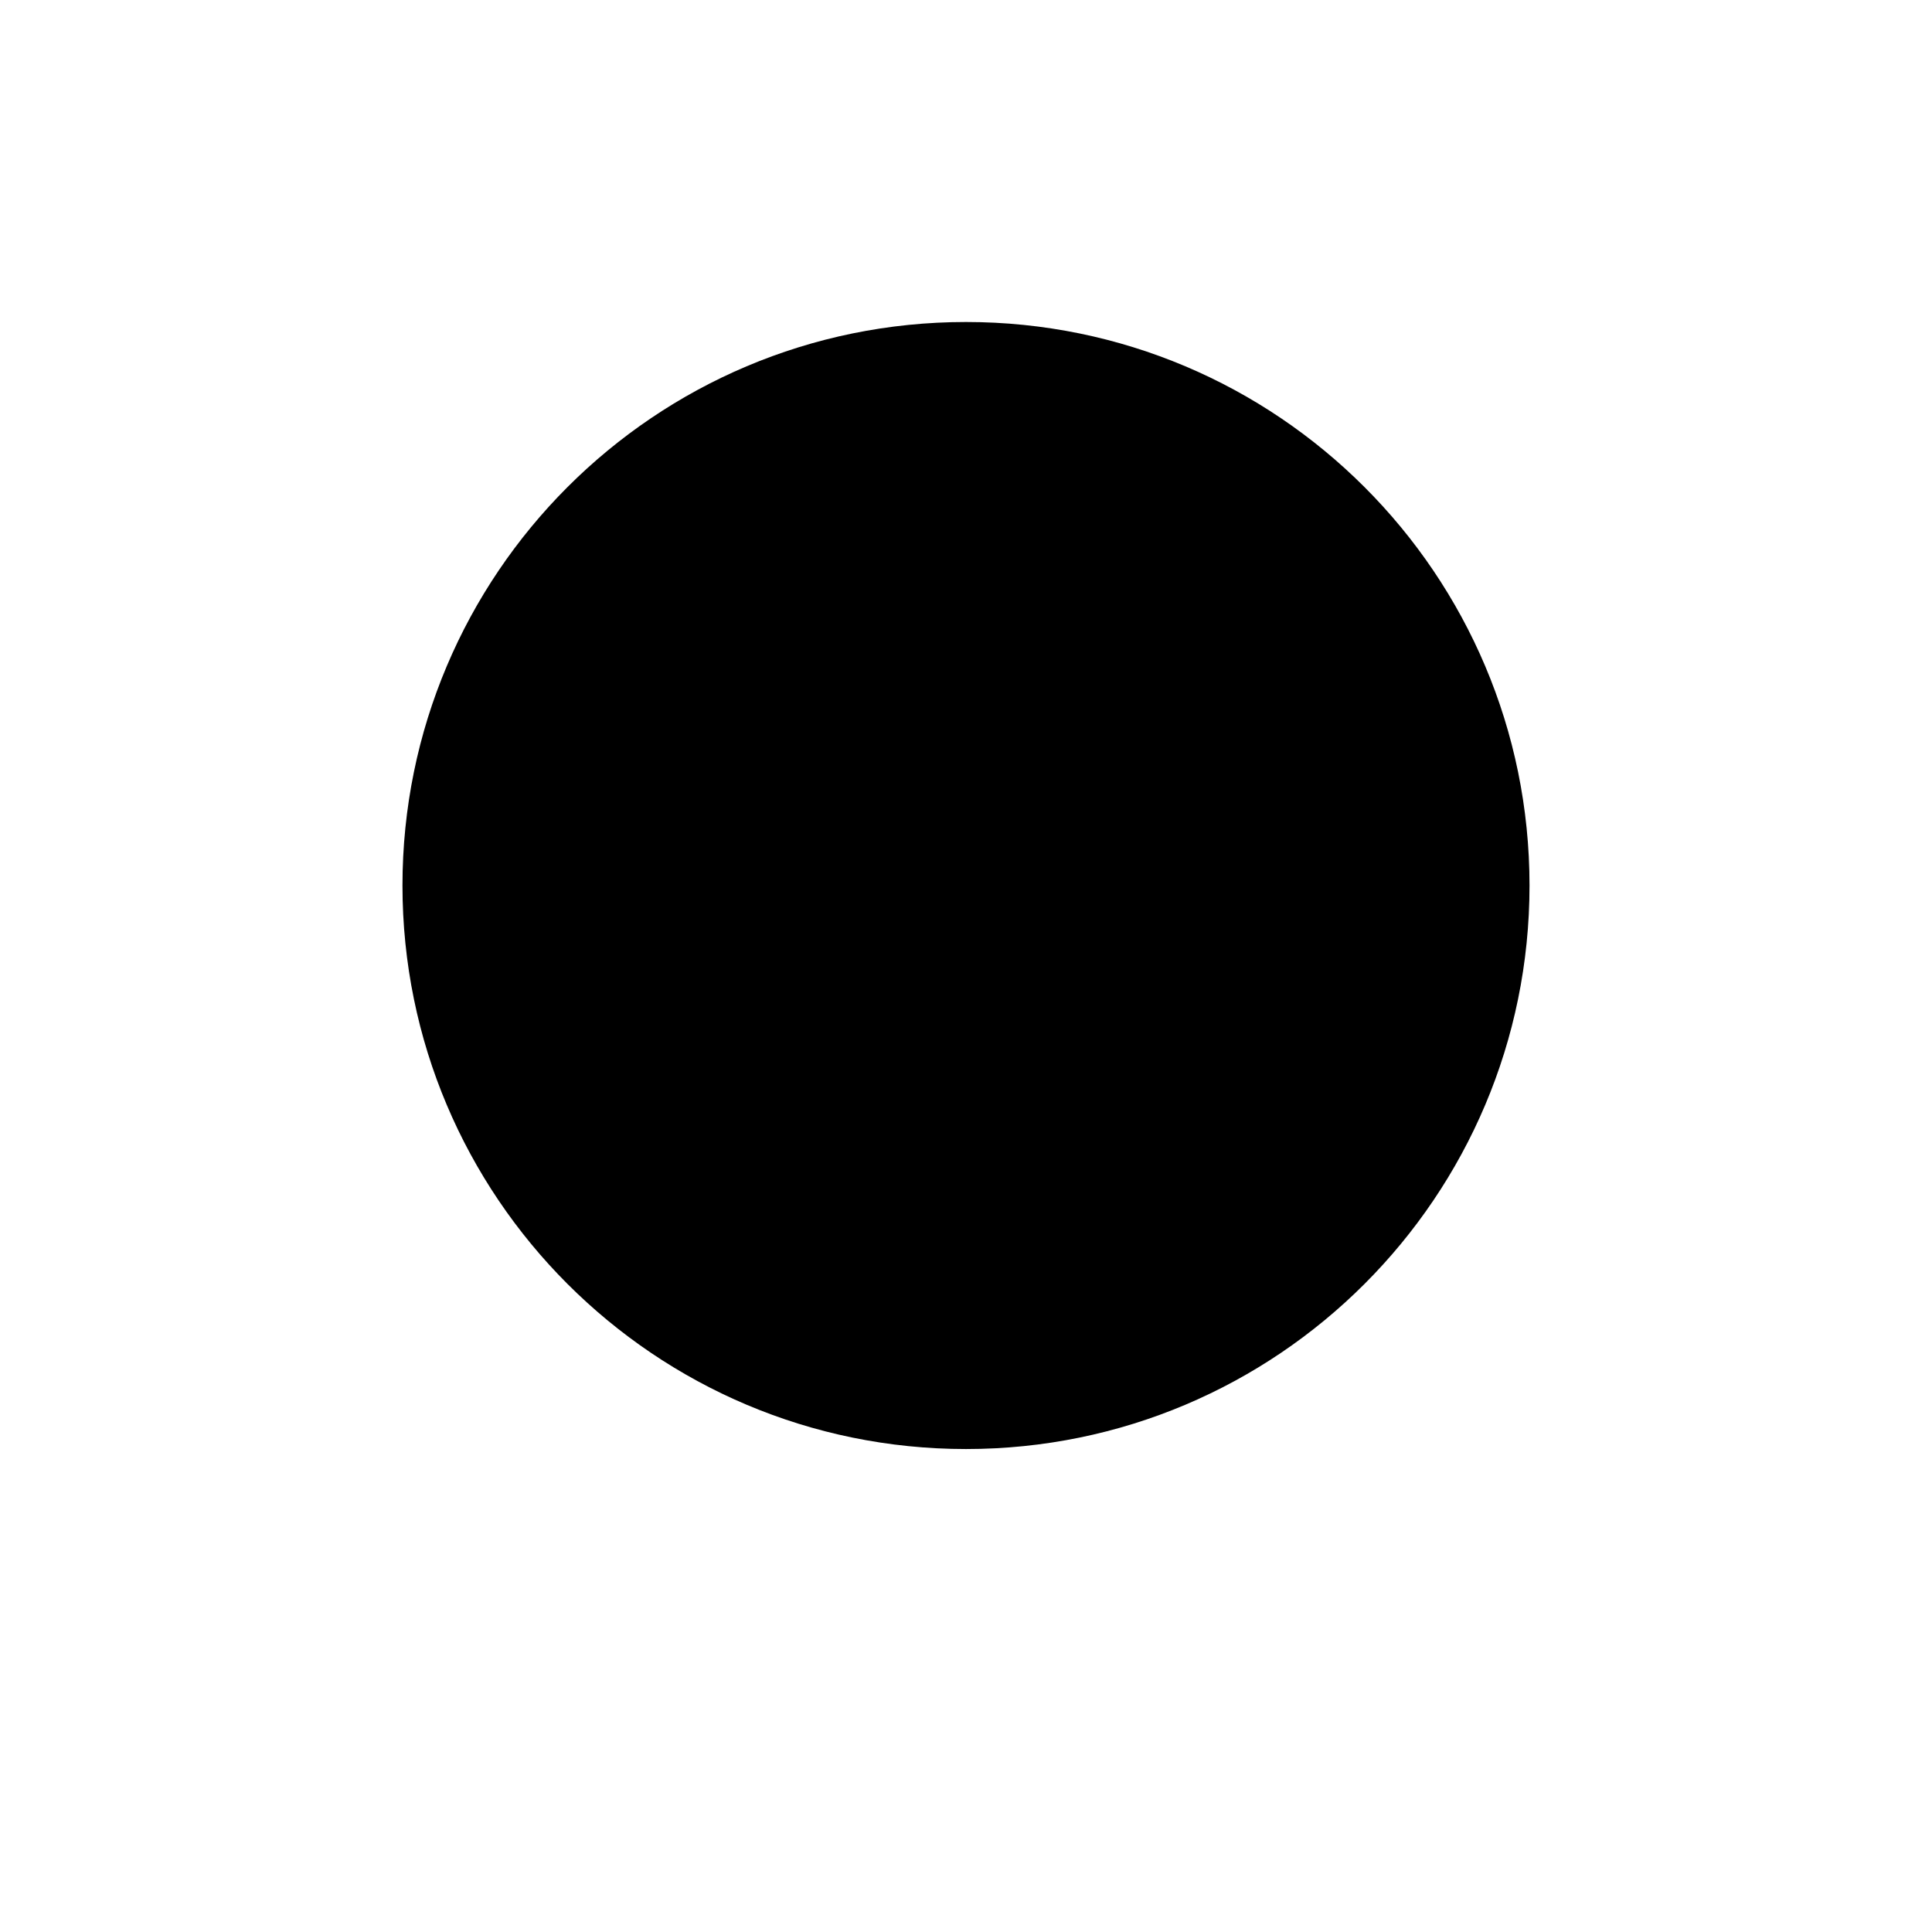
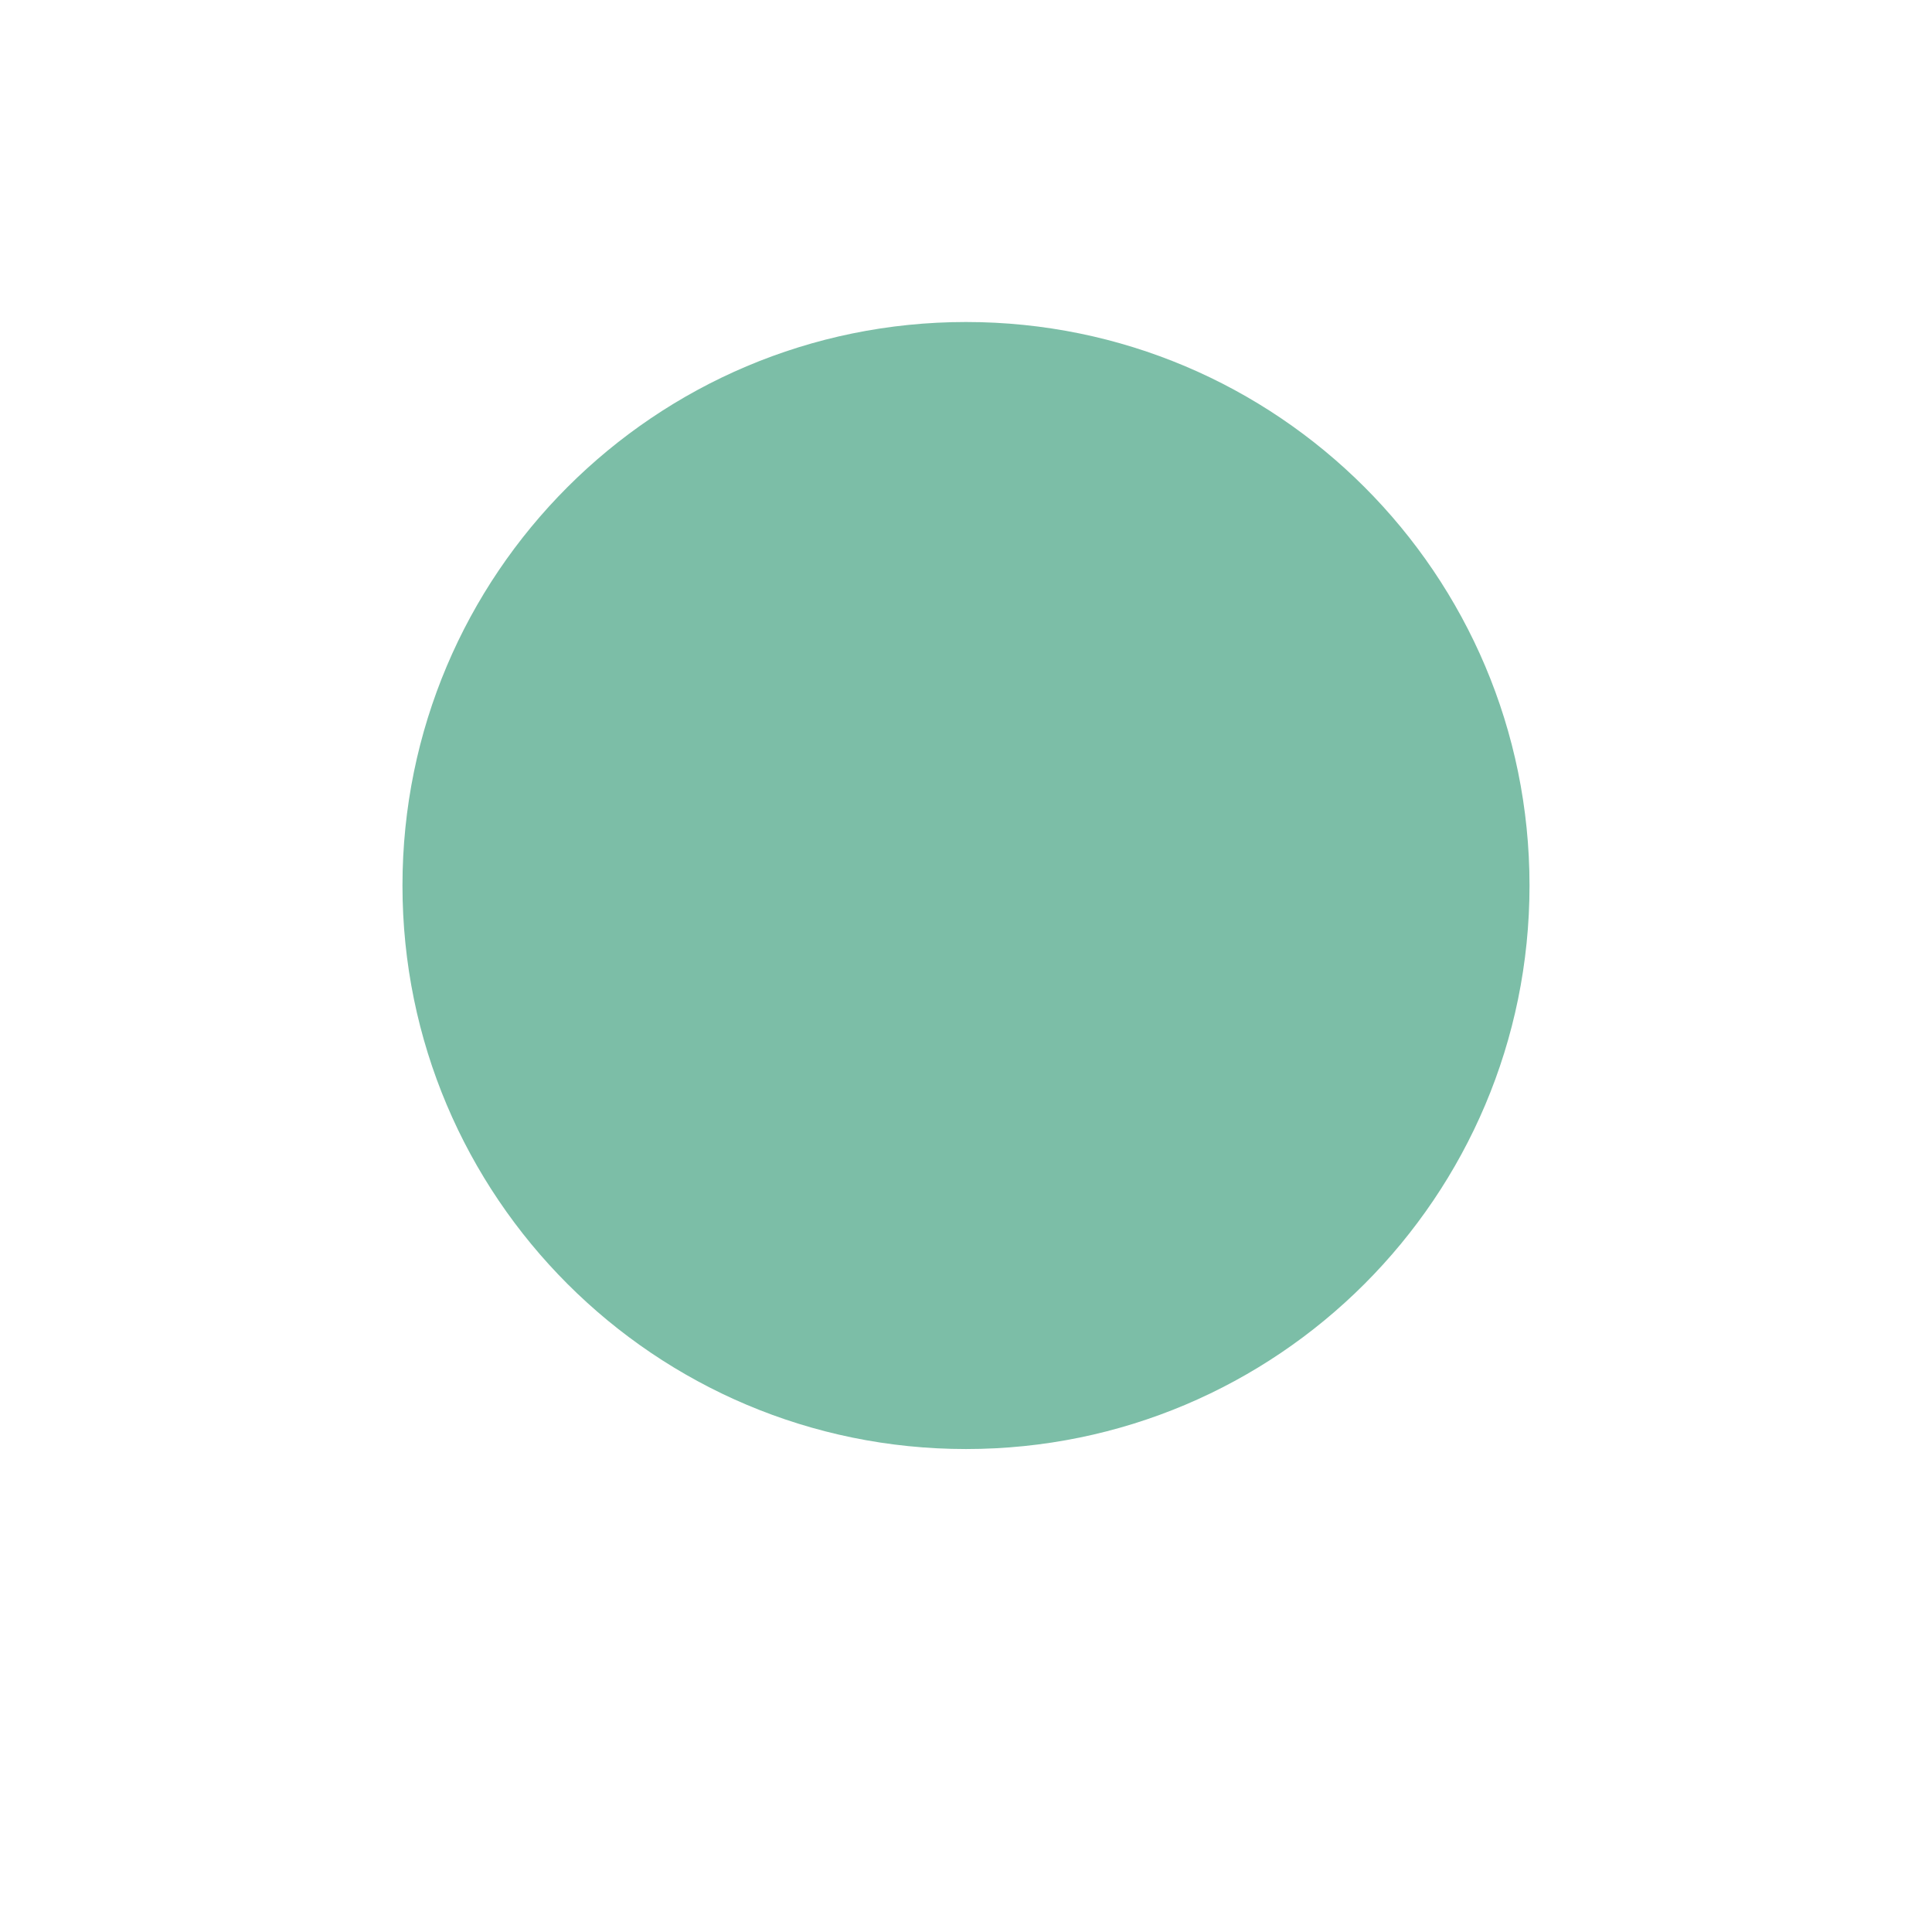
<svg xmlns="http://www.w3.org/2000/svg" width="12" height="12" id="svg27352" version="1.1">
  <defs id="defs27354" />
  <g id="layer1" transform="translate(0,-4)">
-     <path style="color:#000000;fill:#000000;fill-opacity:1;fill-rule:nonzero;stroke:none;stroke-width:1.274;marker:none;visibility:visible;display:inline;overflow:visible;enable-background:accumulate" id="path5784-4" d="m 665.476,255.067 c 0,4.028 -2.018,7.294 -4.508,7.294 -2.49,0 -4.508,-3.266 -4.508,-7.294 0,-4.028 2.018,-7.294 4.508,-7.294 2.49,0 4.508,3.266 4.508,7.294 z" transform="matrix(0.776431,0,0,0.4798607,-507.1961,-112.8965)" />
+     <path style="color:#000000;fill:#7cbea7;fill-opacity:1;fill-rule:nonzero;stroke:none;stroke-width:1.274;marker:none;visibility:visible;display:inline;overflow:visible;enable-background:accumulate" id="path5784-4" d="m 665.476,255.067 a 4.508,7.294 0 0 1 -4.508,7.294 4.508,7.294 0 0 1 -4.508,-7.294 4.508,7.294 0 0 1 4.508,-7.294 4.508,7.294 0 0 1 4.508,7.294 z" transform="matrix(0.776431,0,0,0.4798607,-507.1961,-112.8965)" />
  </g>
</svg>
